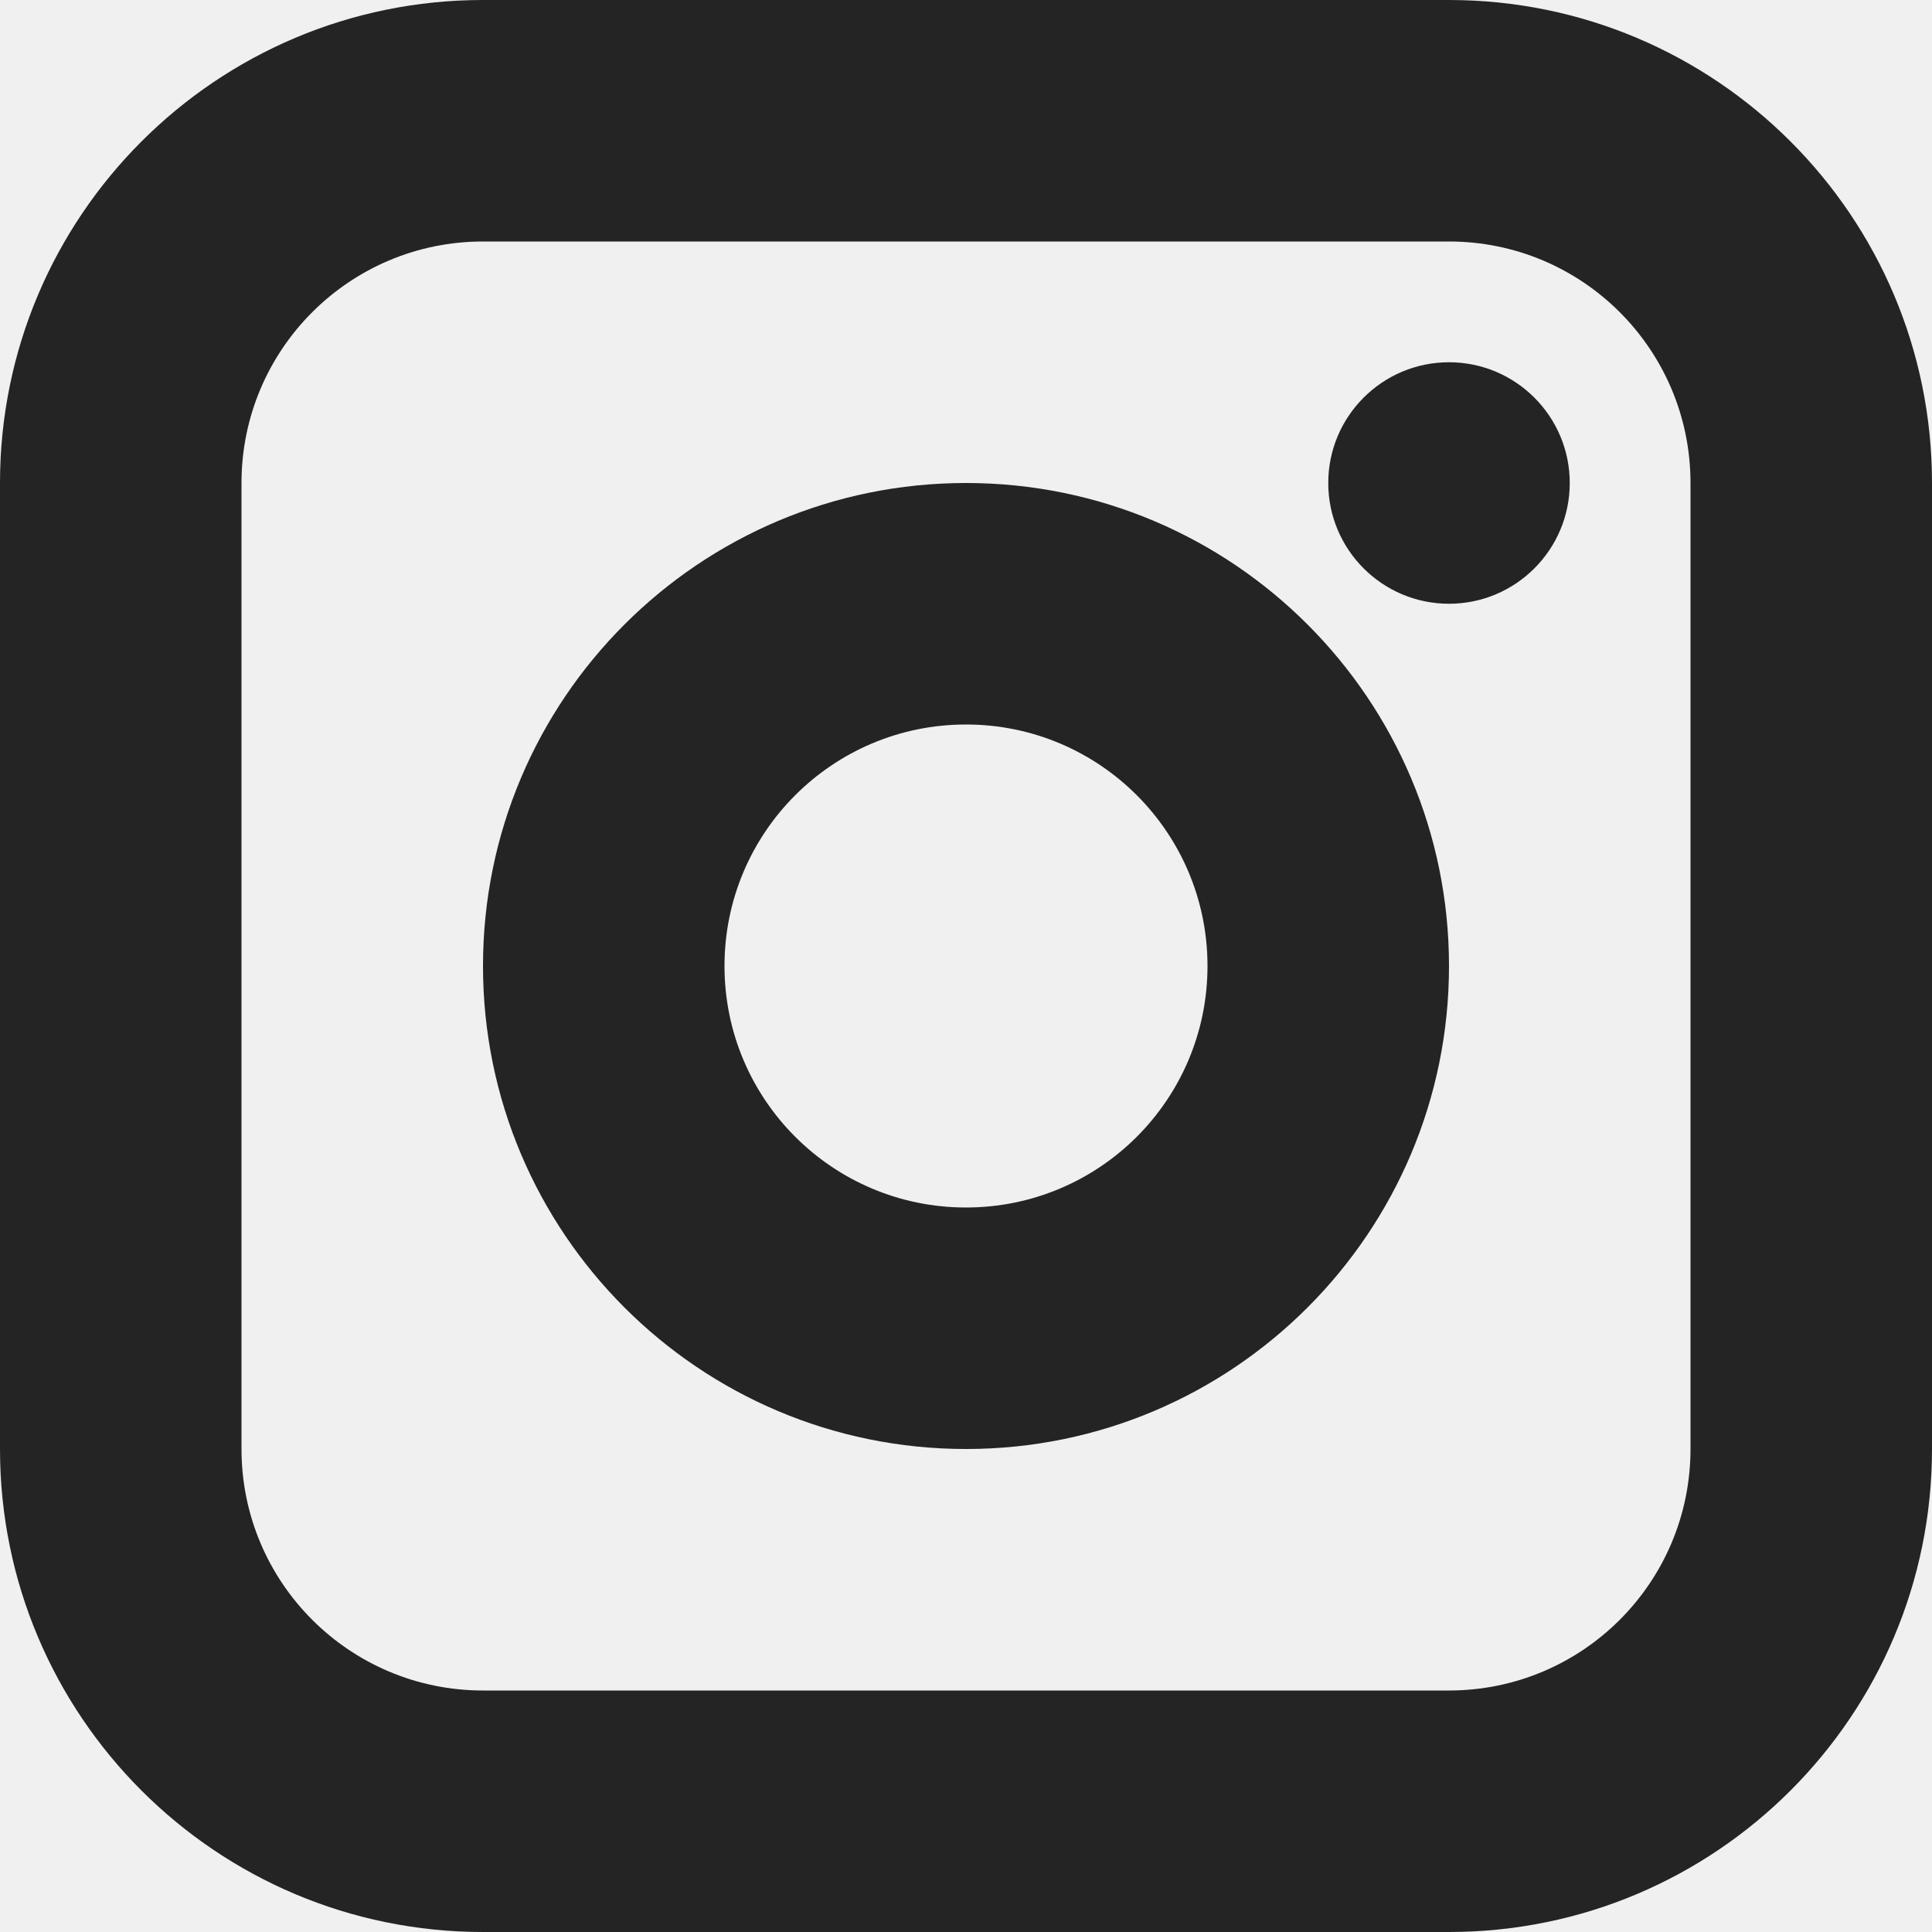
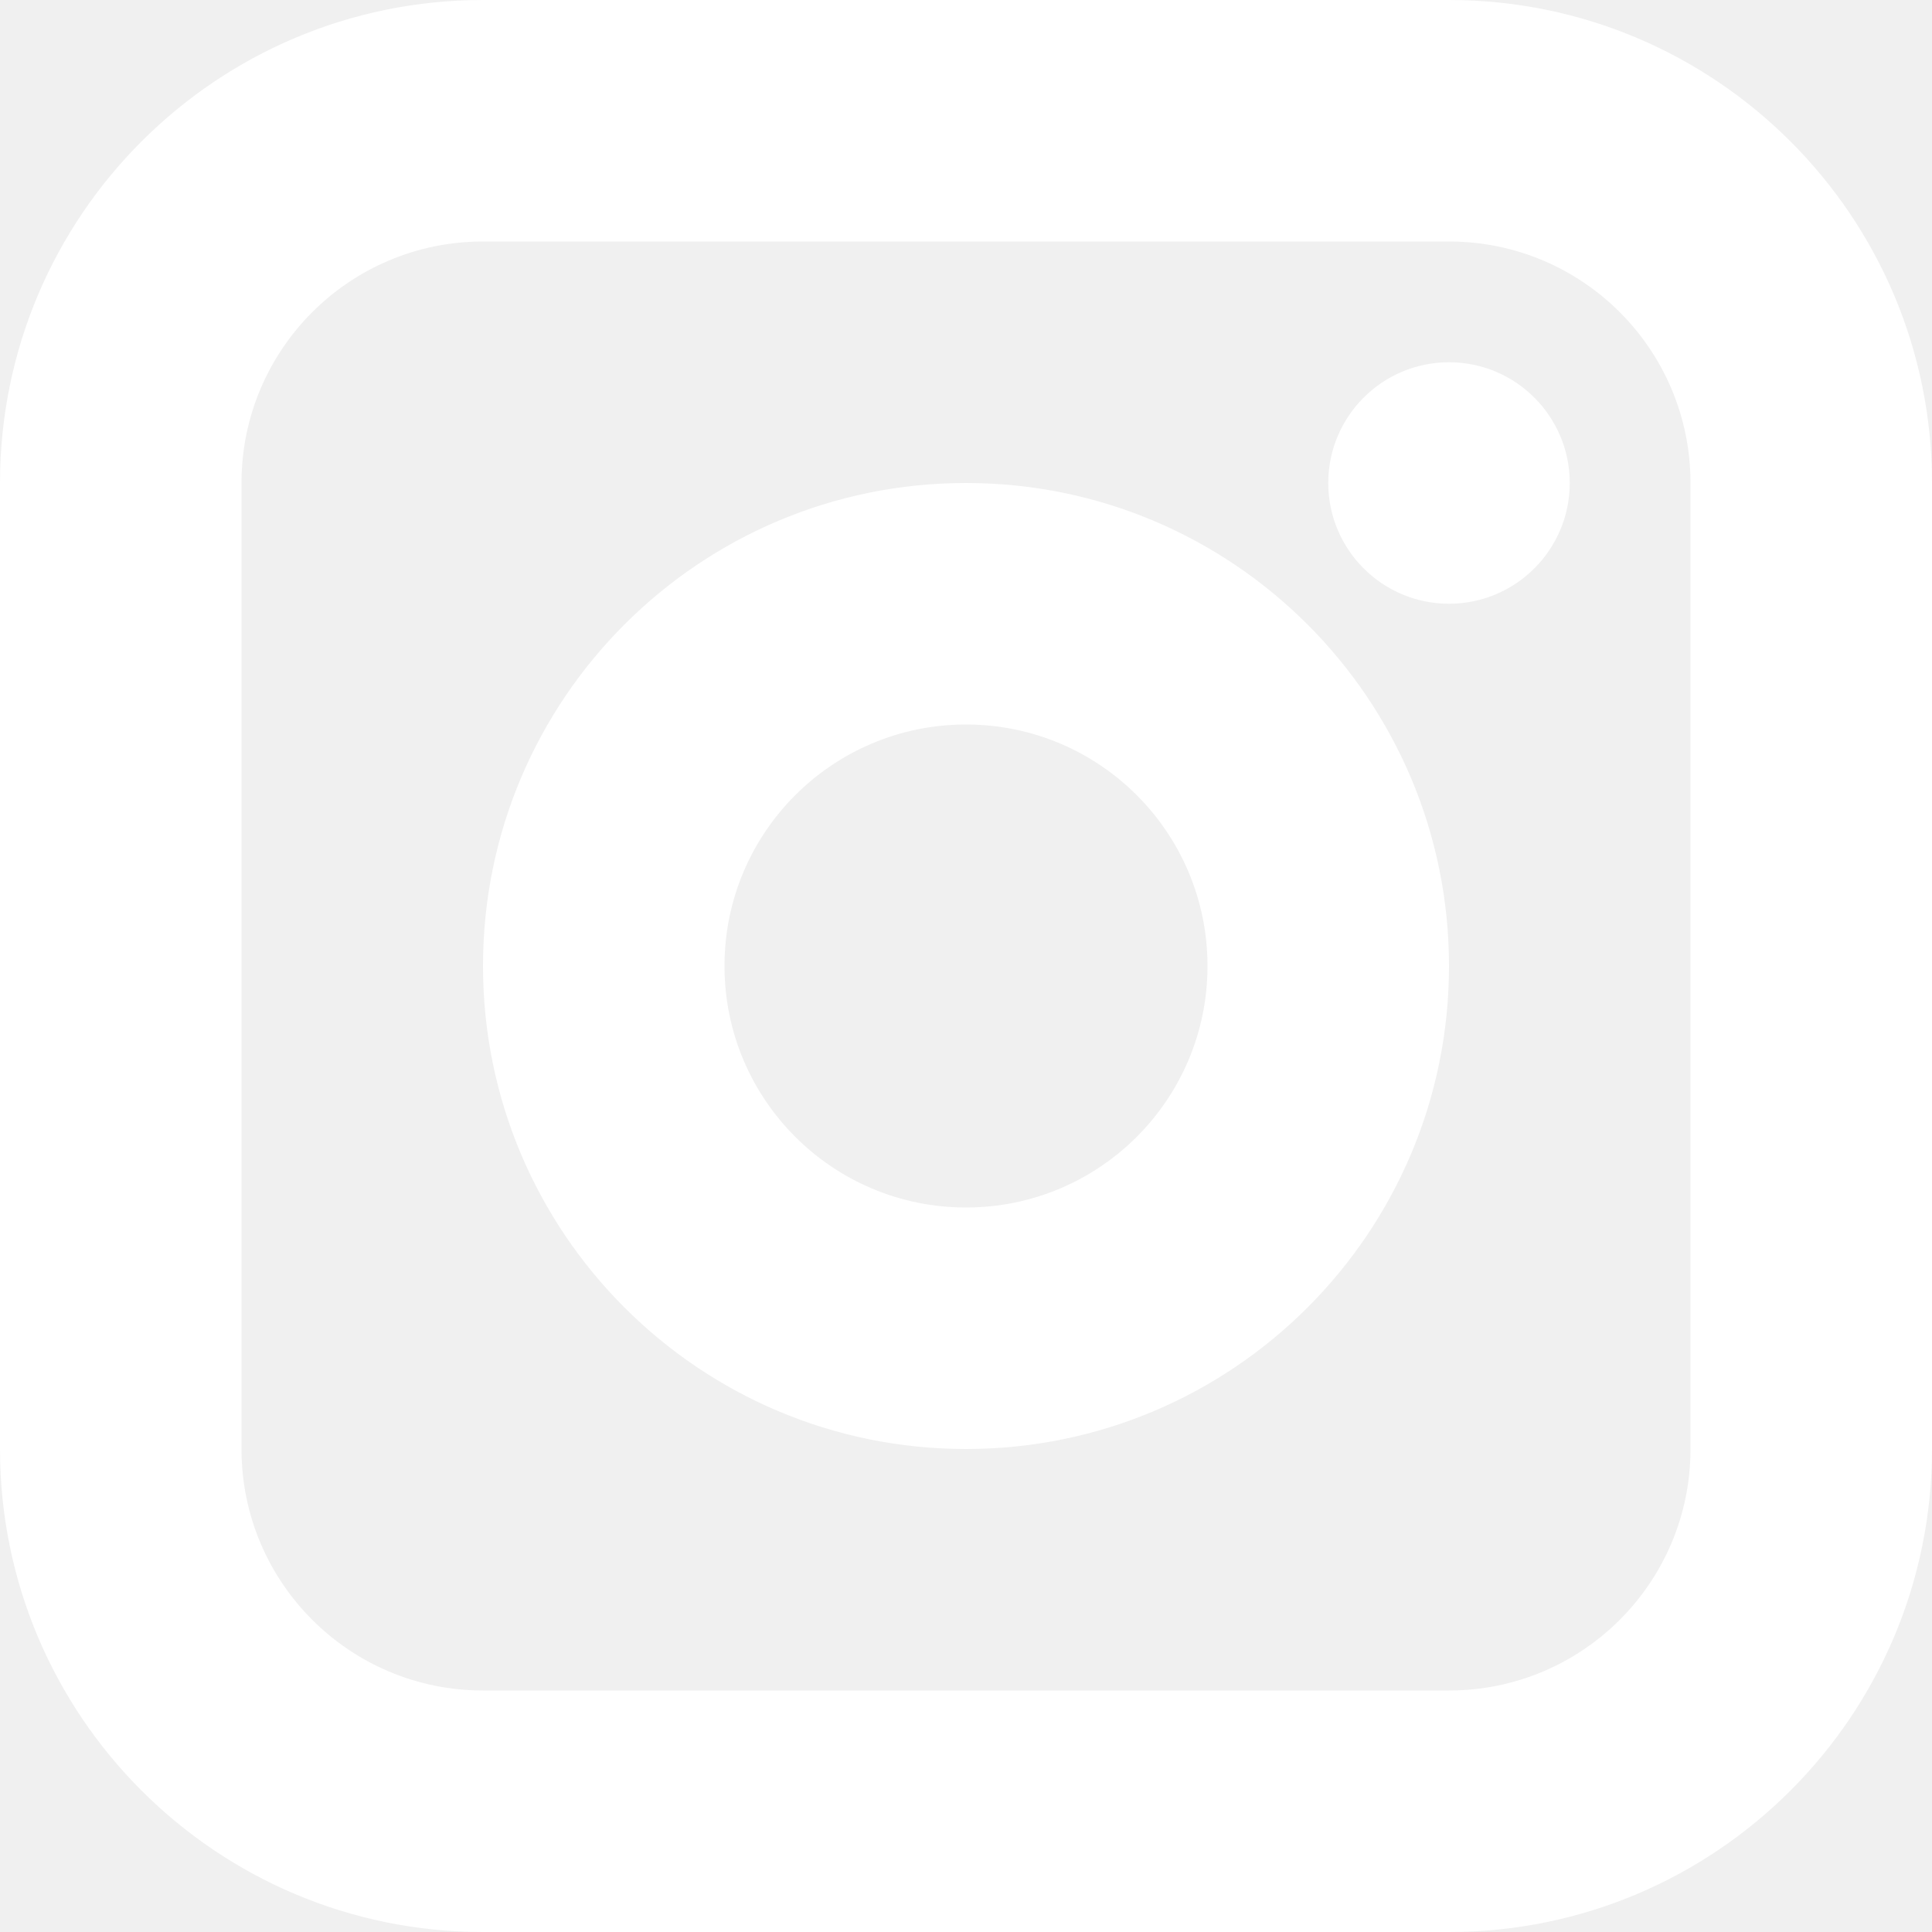
- <svg xmlns="http://www.w3.org/2000/svg" width="16" height="16" viewBox="0 0 16 16" fill="none">
+ <svg xmlns="http://www.w3.org/2000/svg" width="16" height="16" viewBox="0 0 16 16" fill="#ffffff">
  <g clip-path="url(#clip0_0_655)">
-     <path fill-rule="evenodd" clip-rule="evenodd" d="M12 2H4C2.895 2 2 2.895 2 4V12C2 13.105 2.895 14 4 14H12C13.105 14 14 13.105 14 12V4C14 2.895 13.105 2 12 2ZM4 0C1.791 0 0 1.791 0 4V12C0 14.209 1.791 16 4 16H12C14.209 16 16 14.209 16 12V4C16 1.791 14.209 0 12 0H4ZM6 8C6 9.105 6.895 10 8 10C9.105 10 10 9.105 10 8C10 6.895 9.105 6 8 6C6.895 6 6 6.895 6 8ZM8 4C5.791 4 4 5.791 4 8C4 10.209 5.791 12 8 12C10.209 12 12 10.209 12 8C12 5.791 10.209 4 8 4ZM12 5C12.552 5 13 4.552 13 4C13 3.448 12.552 3 12 3C11.448 3 11 3.448 11 4C11 4.552 11.448 5 12 5Z" fill="#242424" />
+     <path fill-rule="evenodd" clip-rule="evenodd" d="M12 2H4C2.895 2 2 2.895 2 4V12C2 13.105 2.895 14 4 14H12C13.105 14 14 13.105 14 12V4C14 2.895 13.105 2 12 2ZM4 0C1.791 0 0 1.791 0 4V12C0 14.209 1.791 16 4 16H12C14.209 16 16 14.209 16 12V4C16 1.791 14.209 0 12 0H4ZM6 8C6 9.105 6.895 10 8 10C9.105 10 10 9.105 10 8C10 6.895 9.105 6 8 6C6.895 6 6 6.895 6 8ZM8 4C5.791 4 4 5.791 4 8C4 10.209 5.791 12 8 12C10.209 12 12 10.209 12 8C12 5.791 10.209 4 8 4ZM12 5C12.552 5 13 4.552 13 4C13 3.448 12.552 3 12 3C11.448 3 11 3.448 11 4C11 4.552 11.448 5 12 5Z" />
  </g>
  <defs>
    <clipPath id="clip0_0_655">
      <rect width="16" height="16" fill="white" />
    </clipPath>
  </defs>
</svg>
